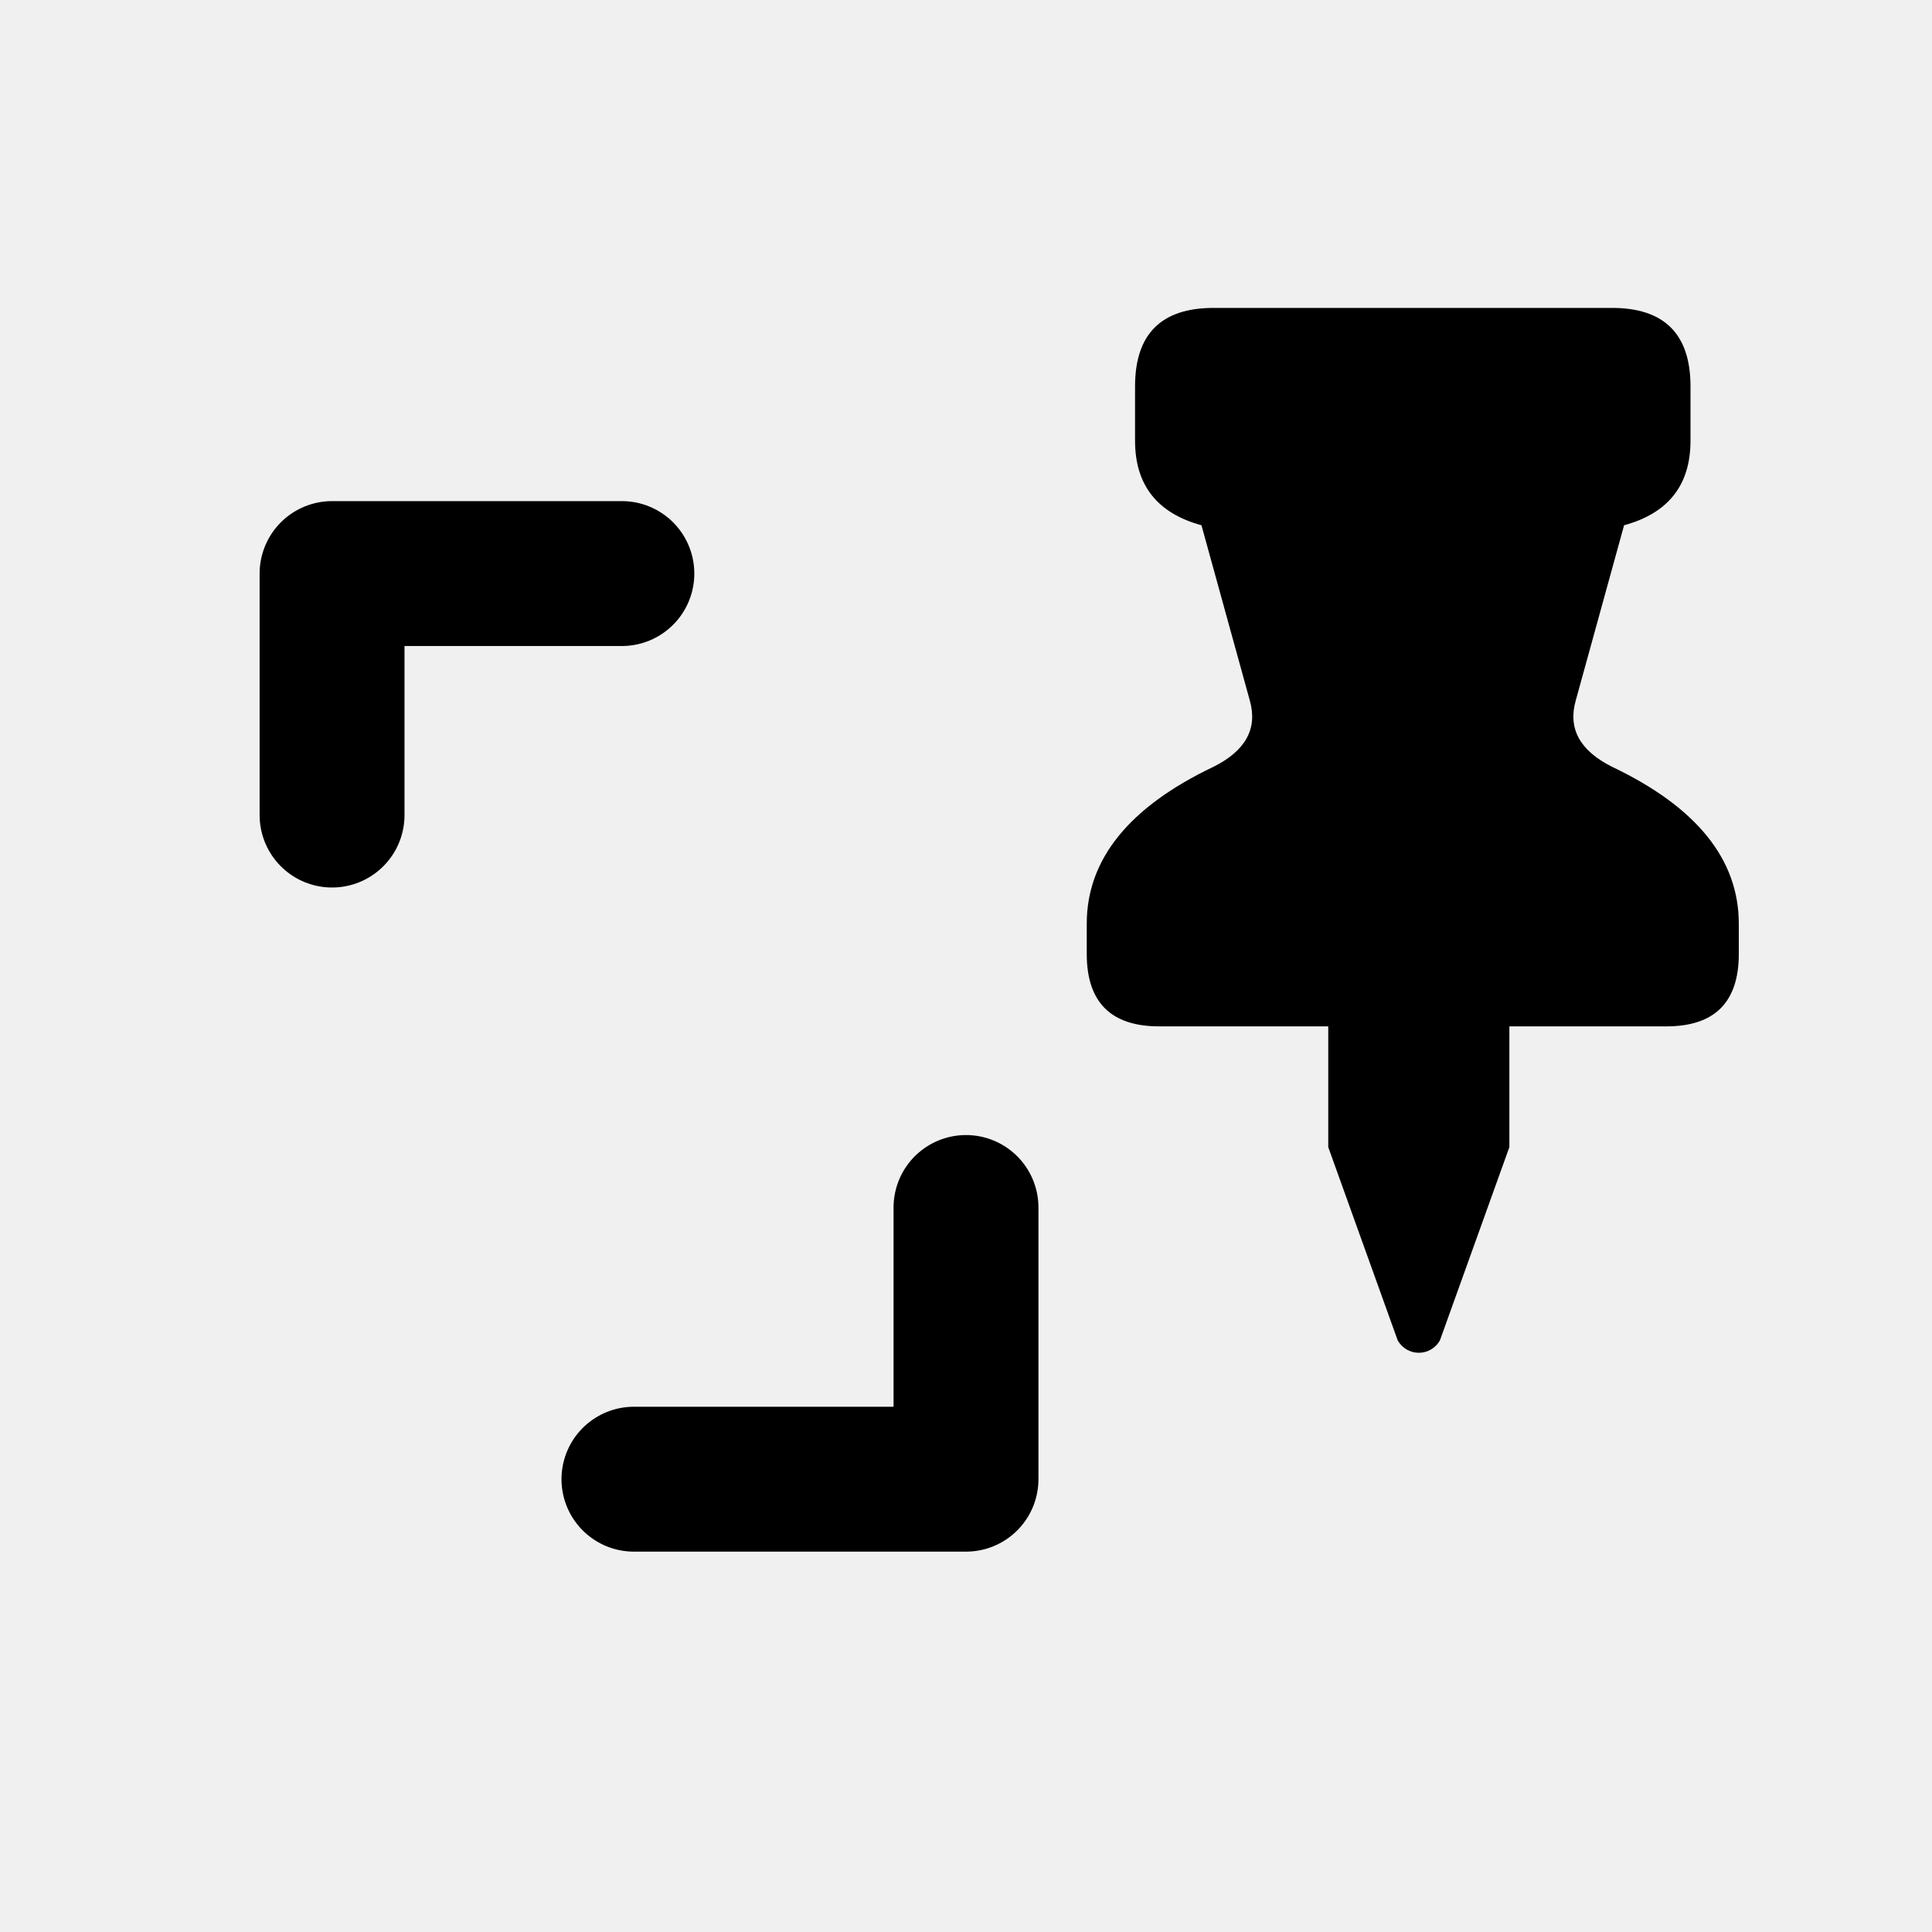
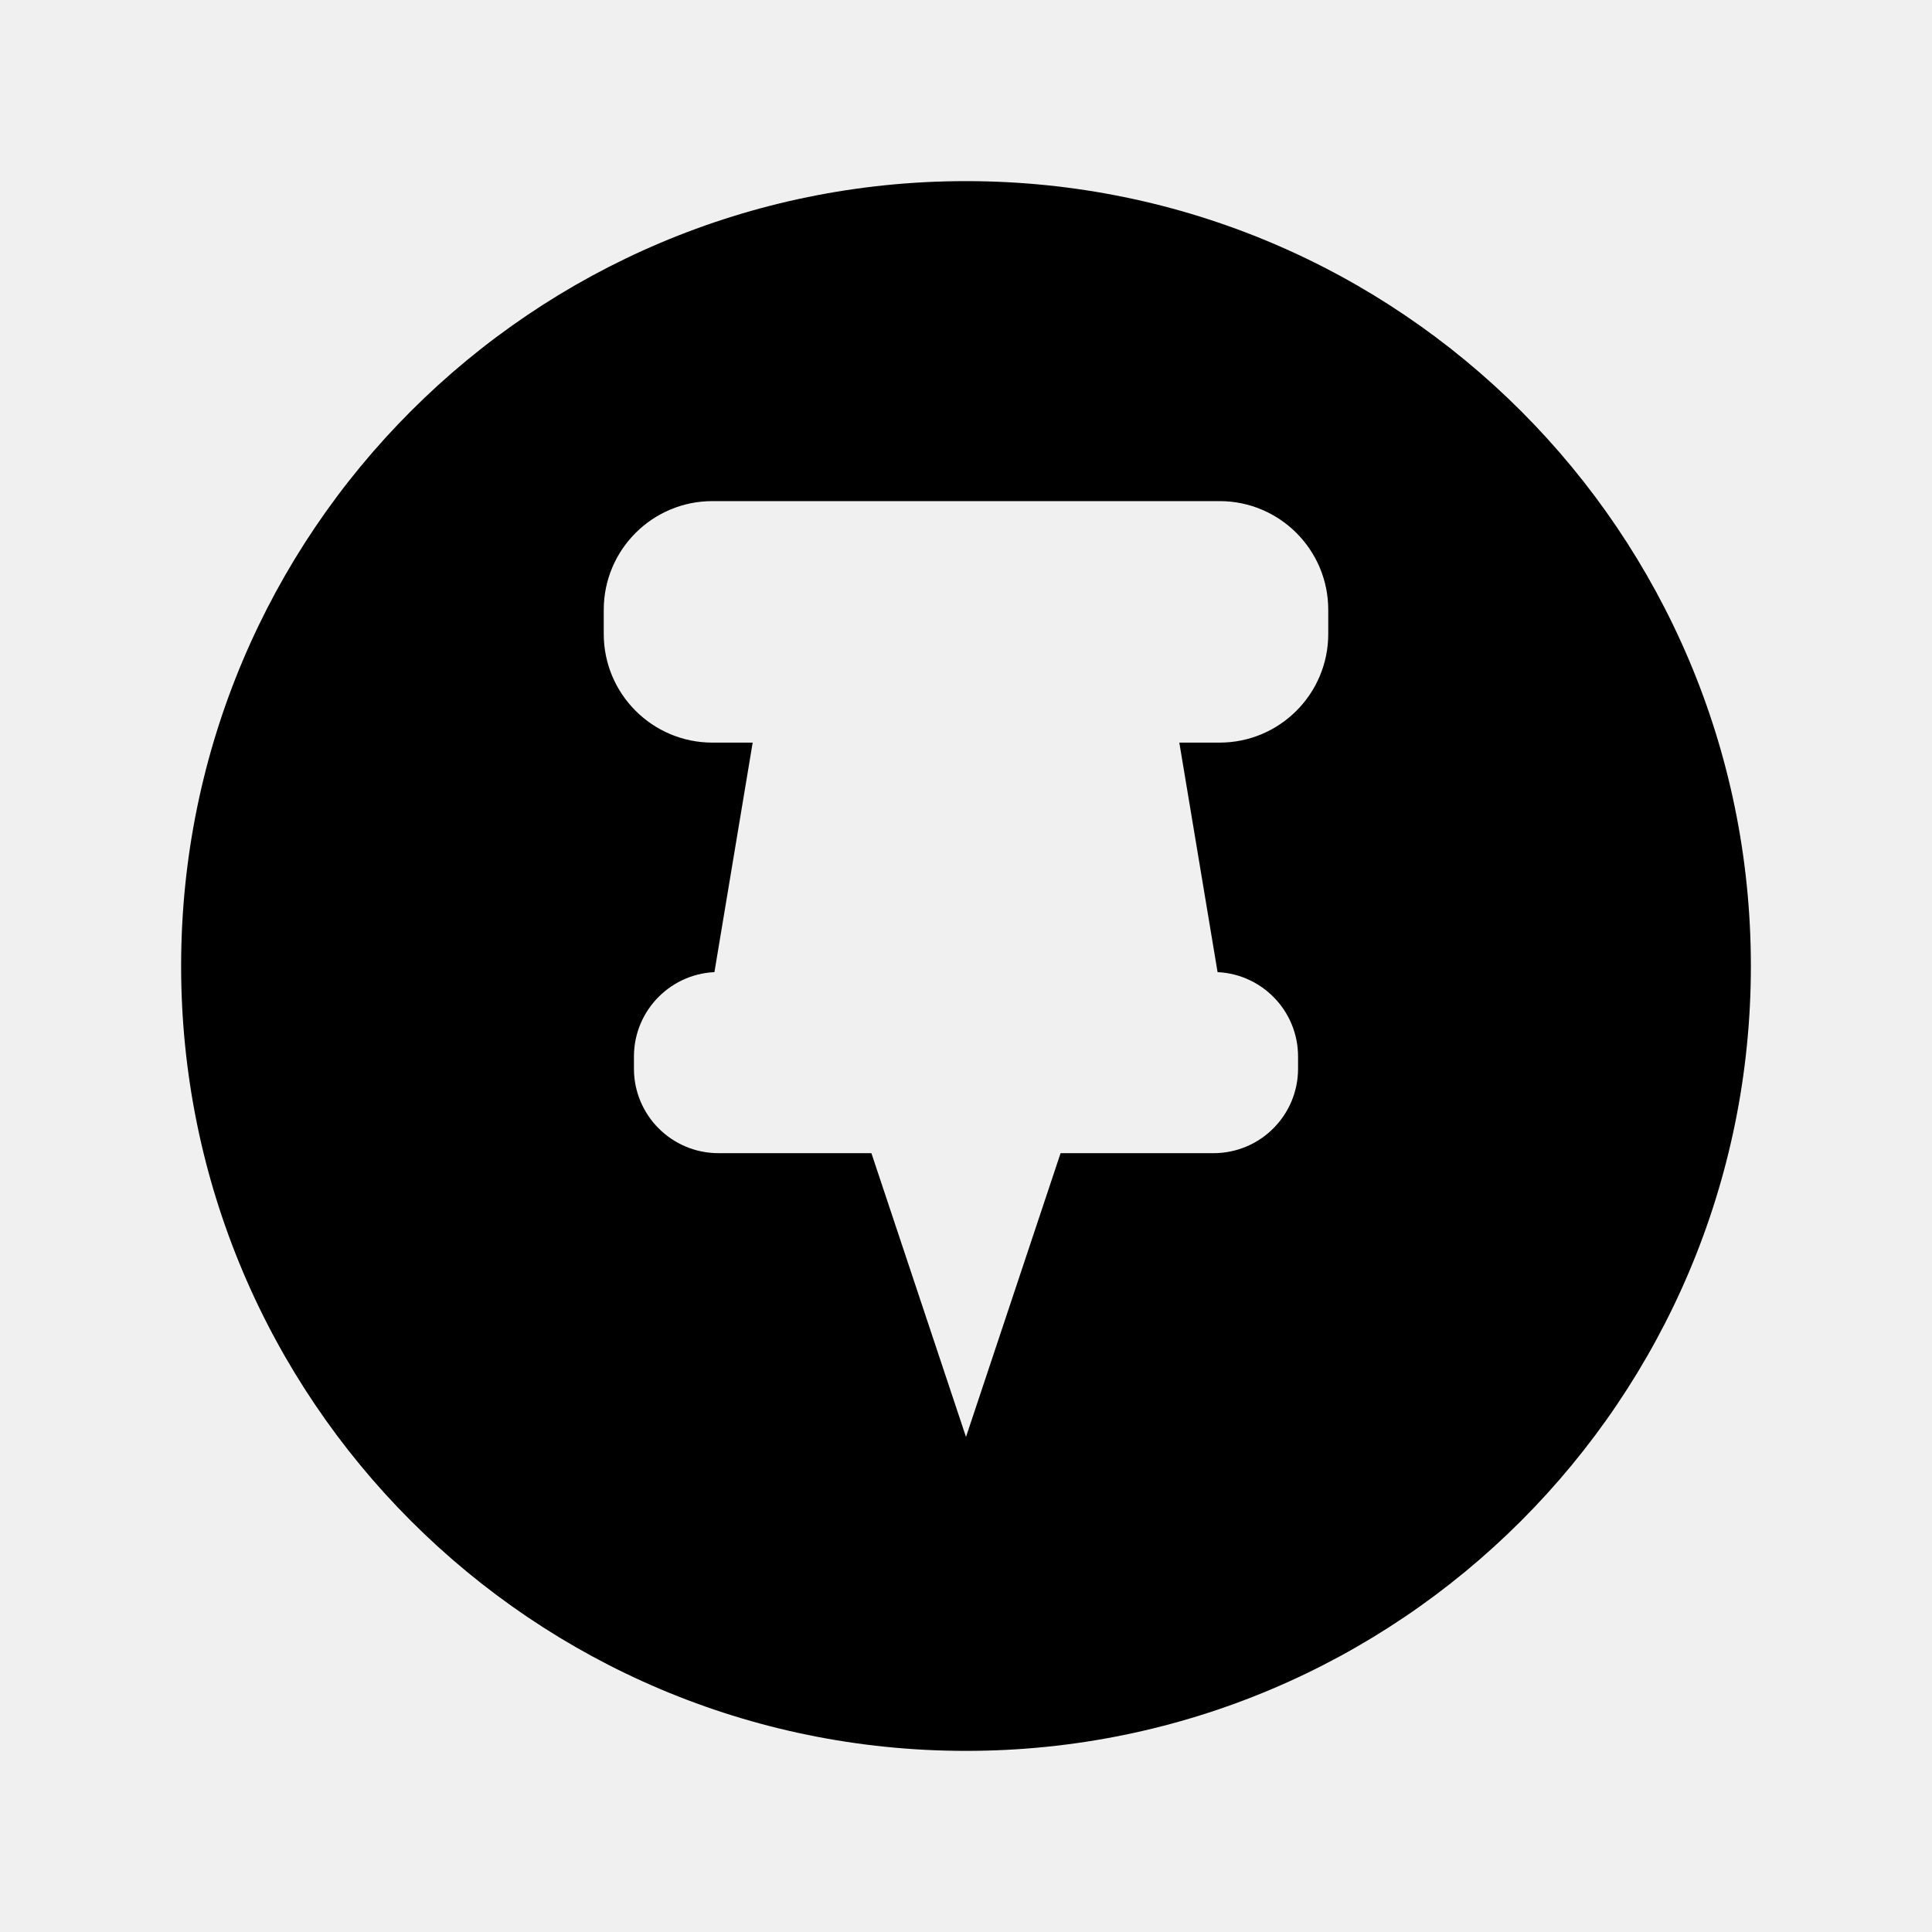
<svg xmlns="http://www.w3.org/2000/svg" width="32" height="32" viewBox="0 0 32 32">
-   <path d="M5.5 13.5v-4h4.8m.2 15H16V20" fill="none" stroke="#000" stroke-width="2.4" stroke-linecap="round" stroke-linejoin="round" />
-   <path d="M22 15h3v4l-1.15 3.2a.4.4 0 0 1-.7 0L22 19Z" fill="#000" />
-   <path d="M18.1 2.1H24.7Q26 2.1 26 3.4V4.3Q26 5.4 24.9 5.7L24.1 8.6Q23.9 9.3 24.7 9.7Q26.8 10.7 26.8 12.3V12.8Q26.8 14 25.6 14H17.2Q16 14 16 12.8V12.3Q16 10.7 18.1 9.7Q18.9 9.3 18.7 8.6L17.9 5.7Q16.8 5.4 16.8 4.3V3.4Q16.8 2.1 18.1 2.1Z" transform="translate(2 3)" fill="#000" />
+   <defs>
+     <mask id="cut">
+       <rect width="32" height="32" fill="#fff" />
+       <rect x="10" y="8.3" width="12" height="4" rx="1.8" fill="#000" />
+       <path d="M12.5 12.1h7l.7 4.2h-8.4z" fill="#000" />
+       <rect x="10.5" y="16.1" width="11" height="3" rx="1.4" fill="#000" />
+       <path d="M14.4 19h3.2L16 23.8z" fill="#000" />
+     </mask>
+   </defs>
+   <circle cx="16" cy="16" r="13" fill="#000" mask="url(#cut)" />
</svg>
